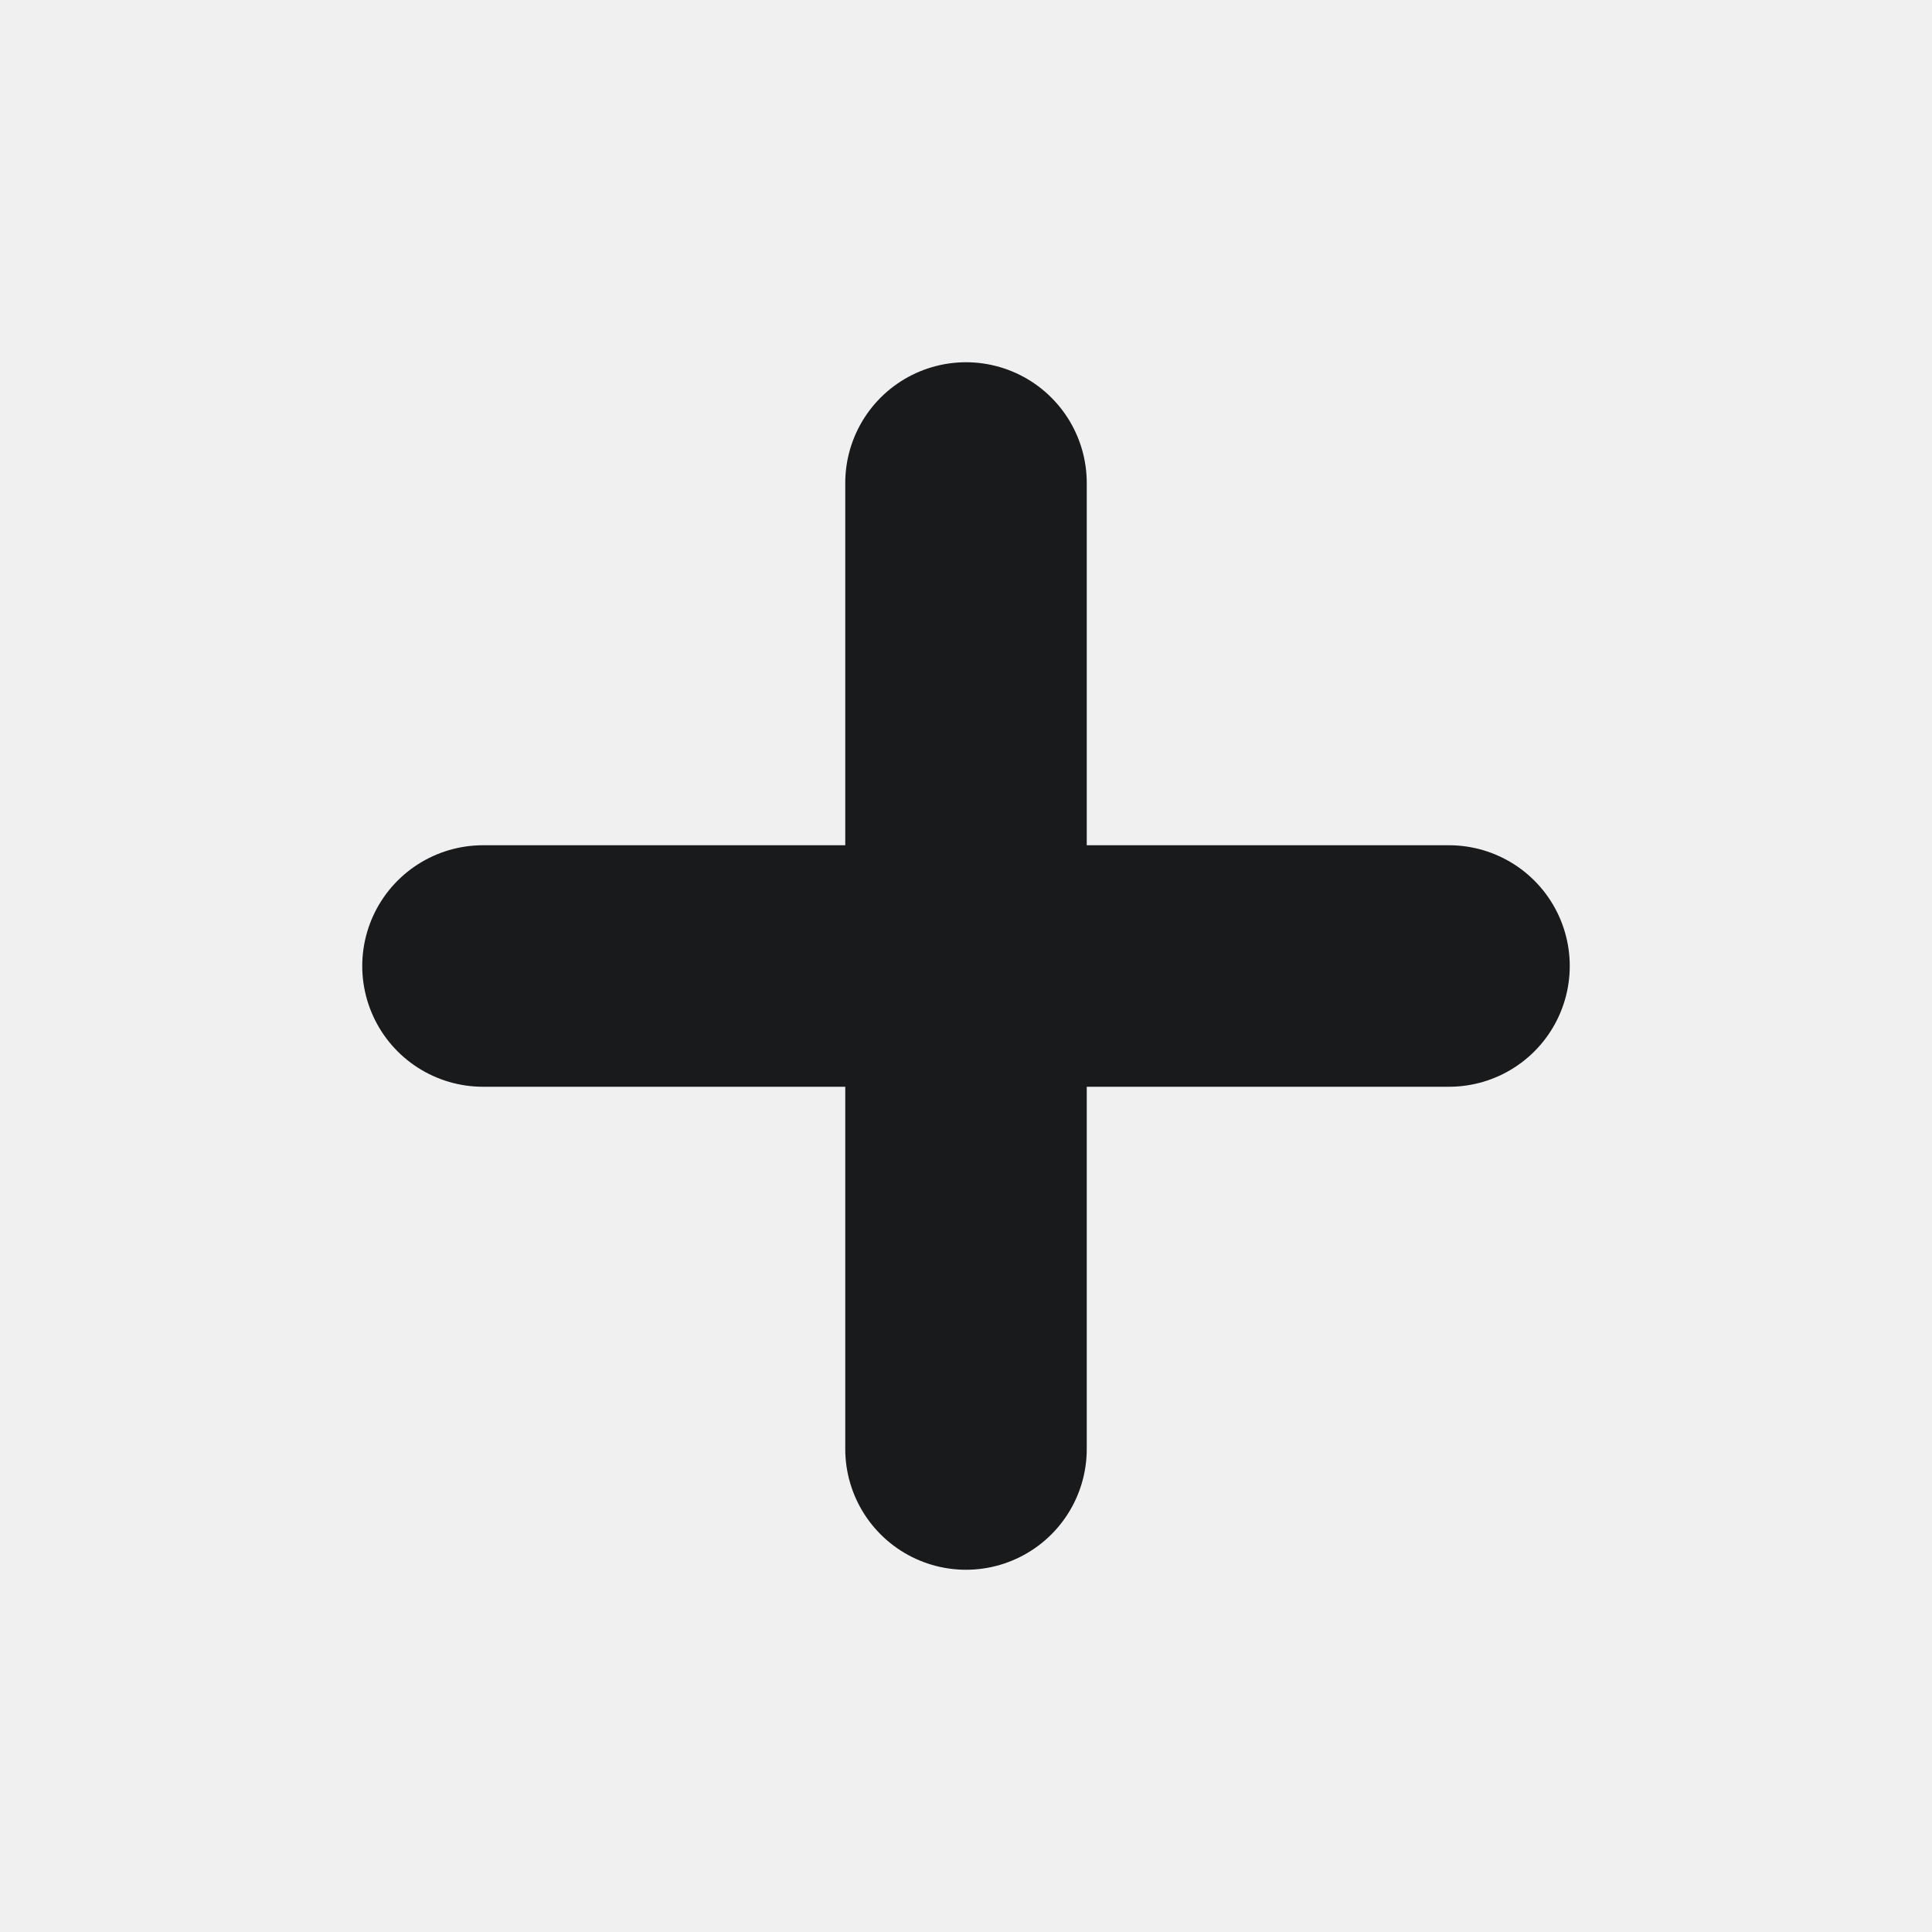
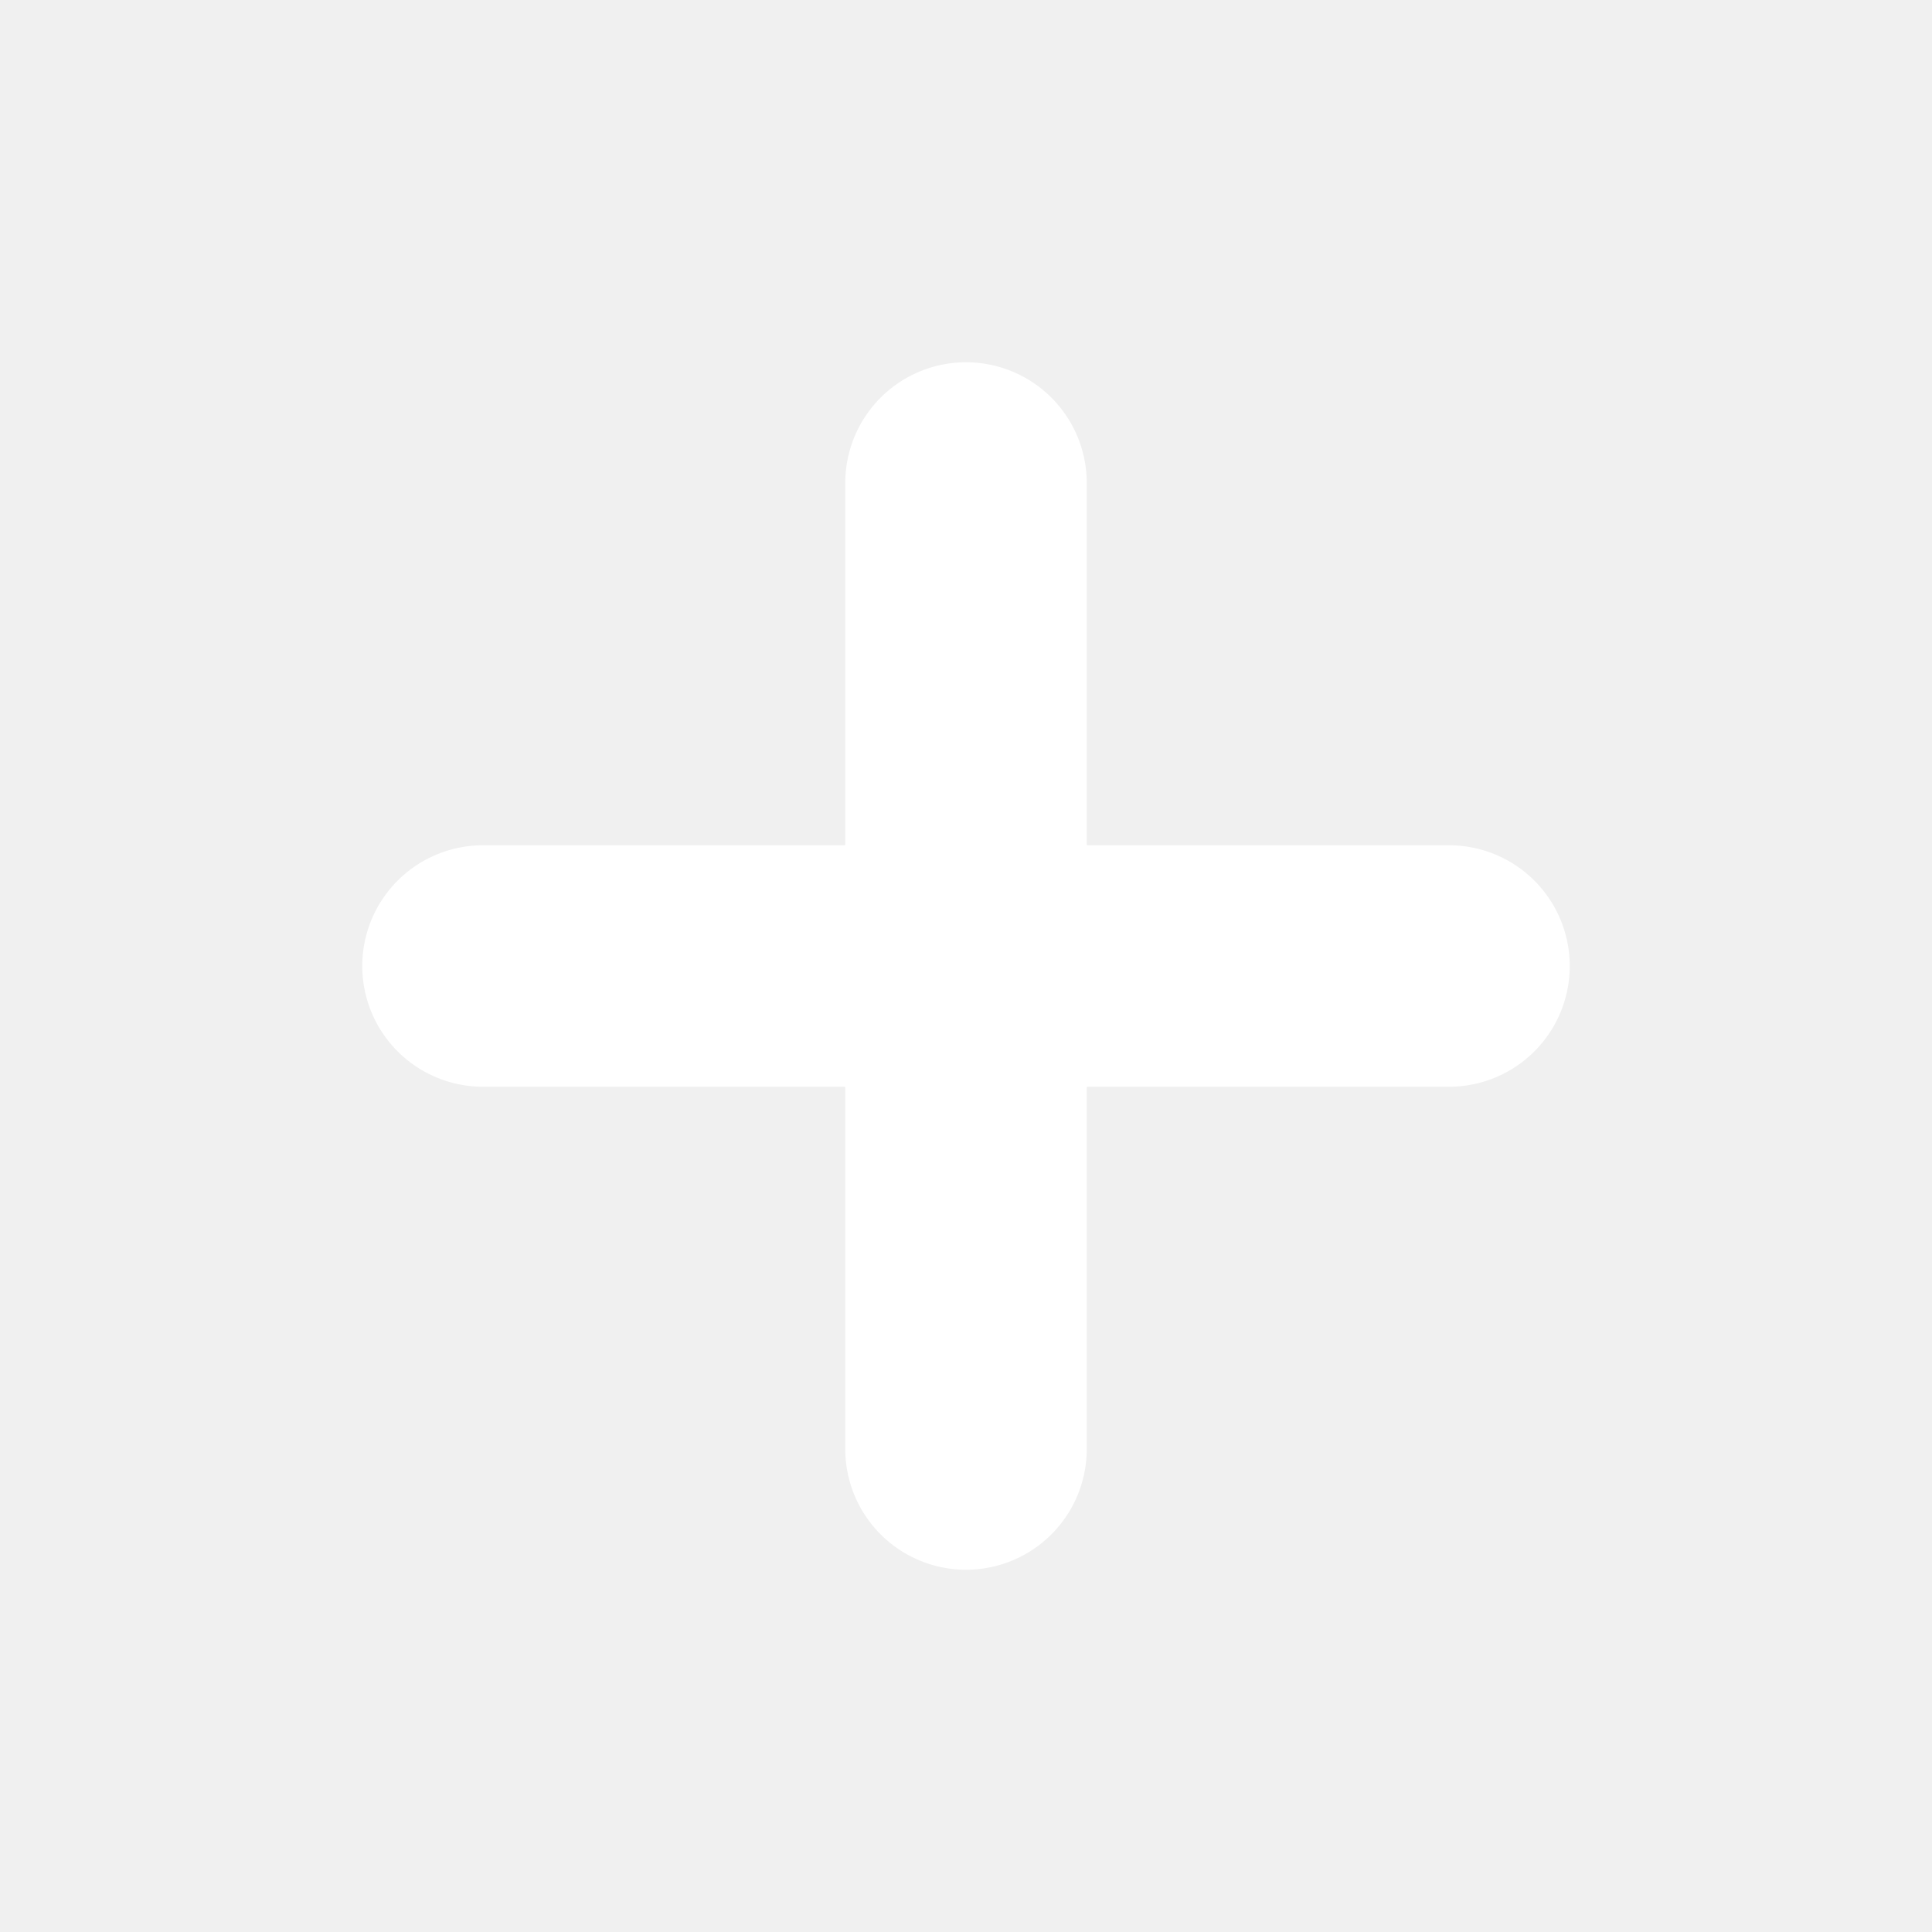
<svg xmlns="http://www.w3.org/2000/svg" width="24" height="24" viewBox="0 0 24 24" fill="none">
-   <path d="M12 6V12M12 12V18M12 12H18M12 12H6" stroke="#181A1C" stroke-width="3" stroke-linecap="round" stroke-linejoin="round" />
+   <path d="M12 6V12M12 12V18M12 12H18M12 12H6" stroke="white" stroke-width="3" stroke-linecap="round" stroke-linejoin="round" />
</svg>
